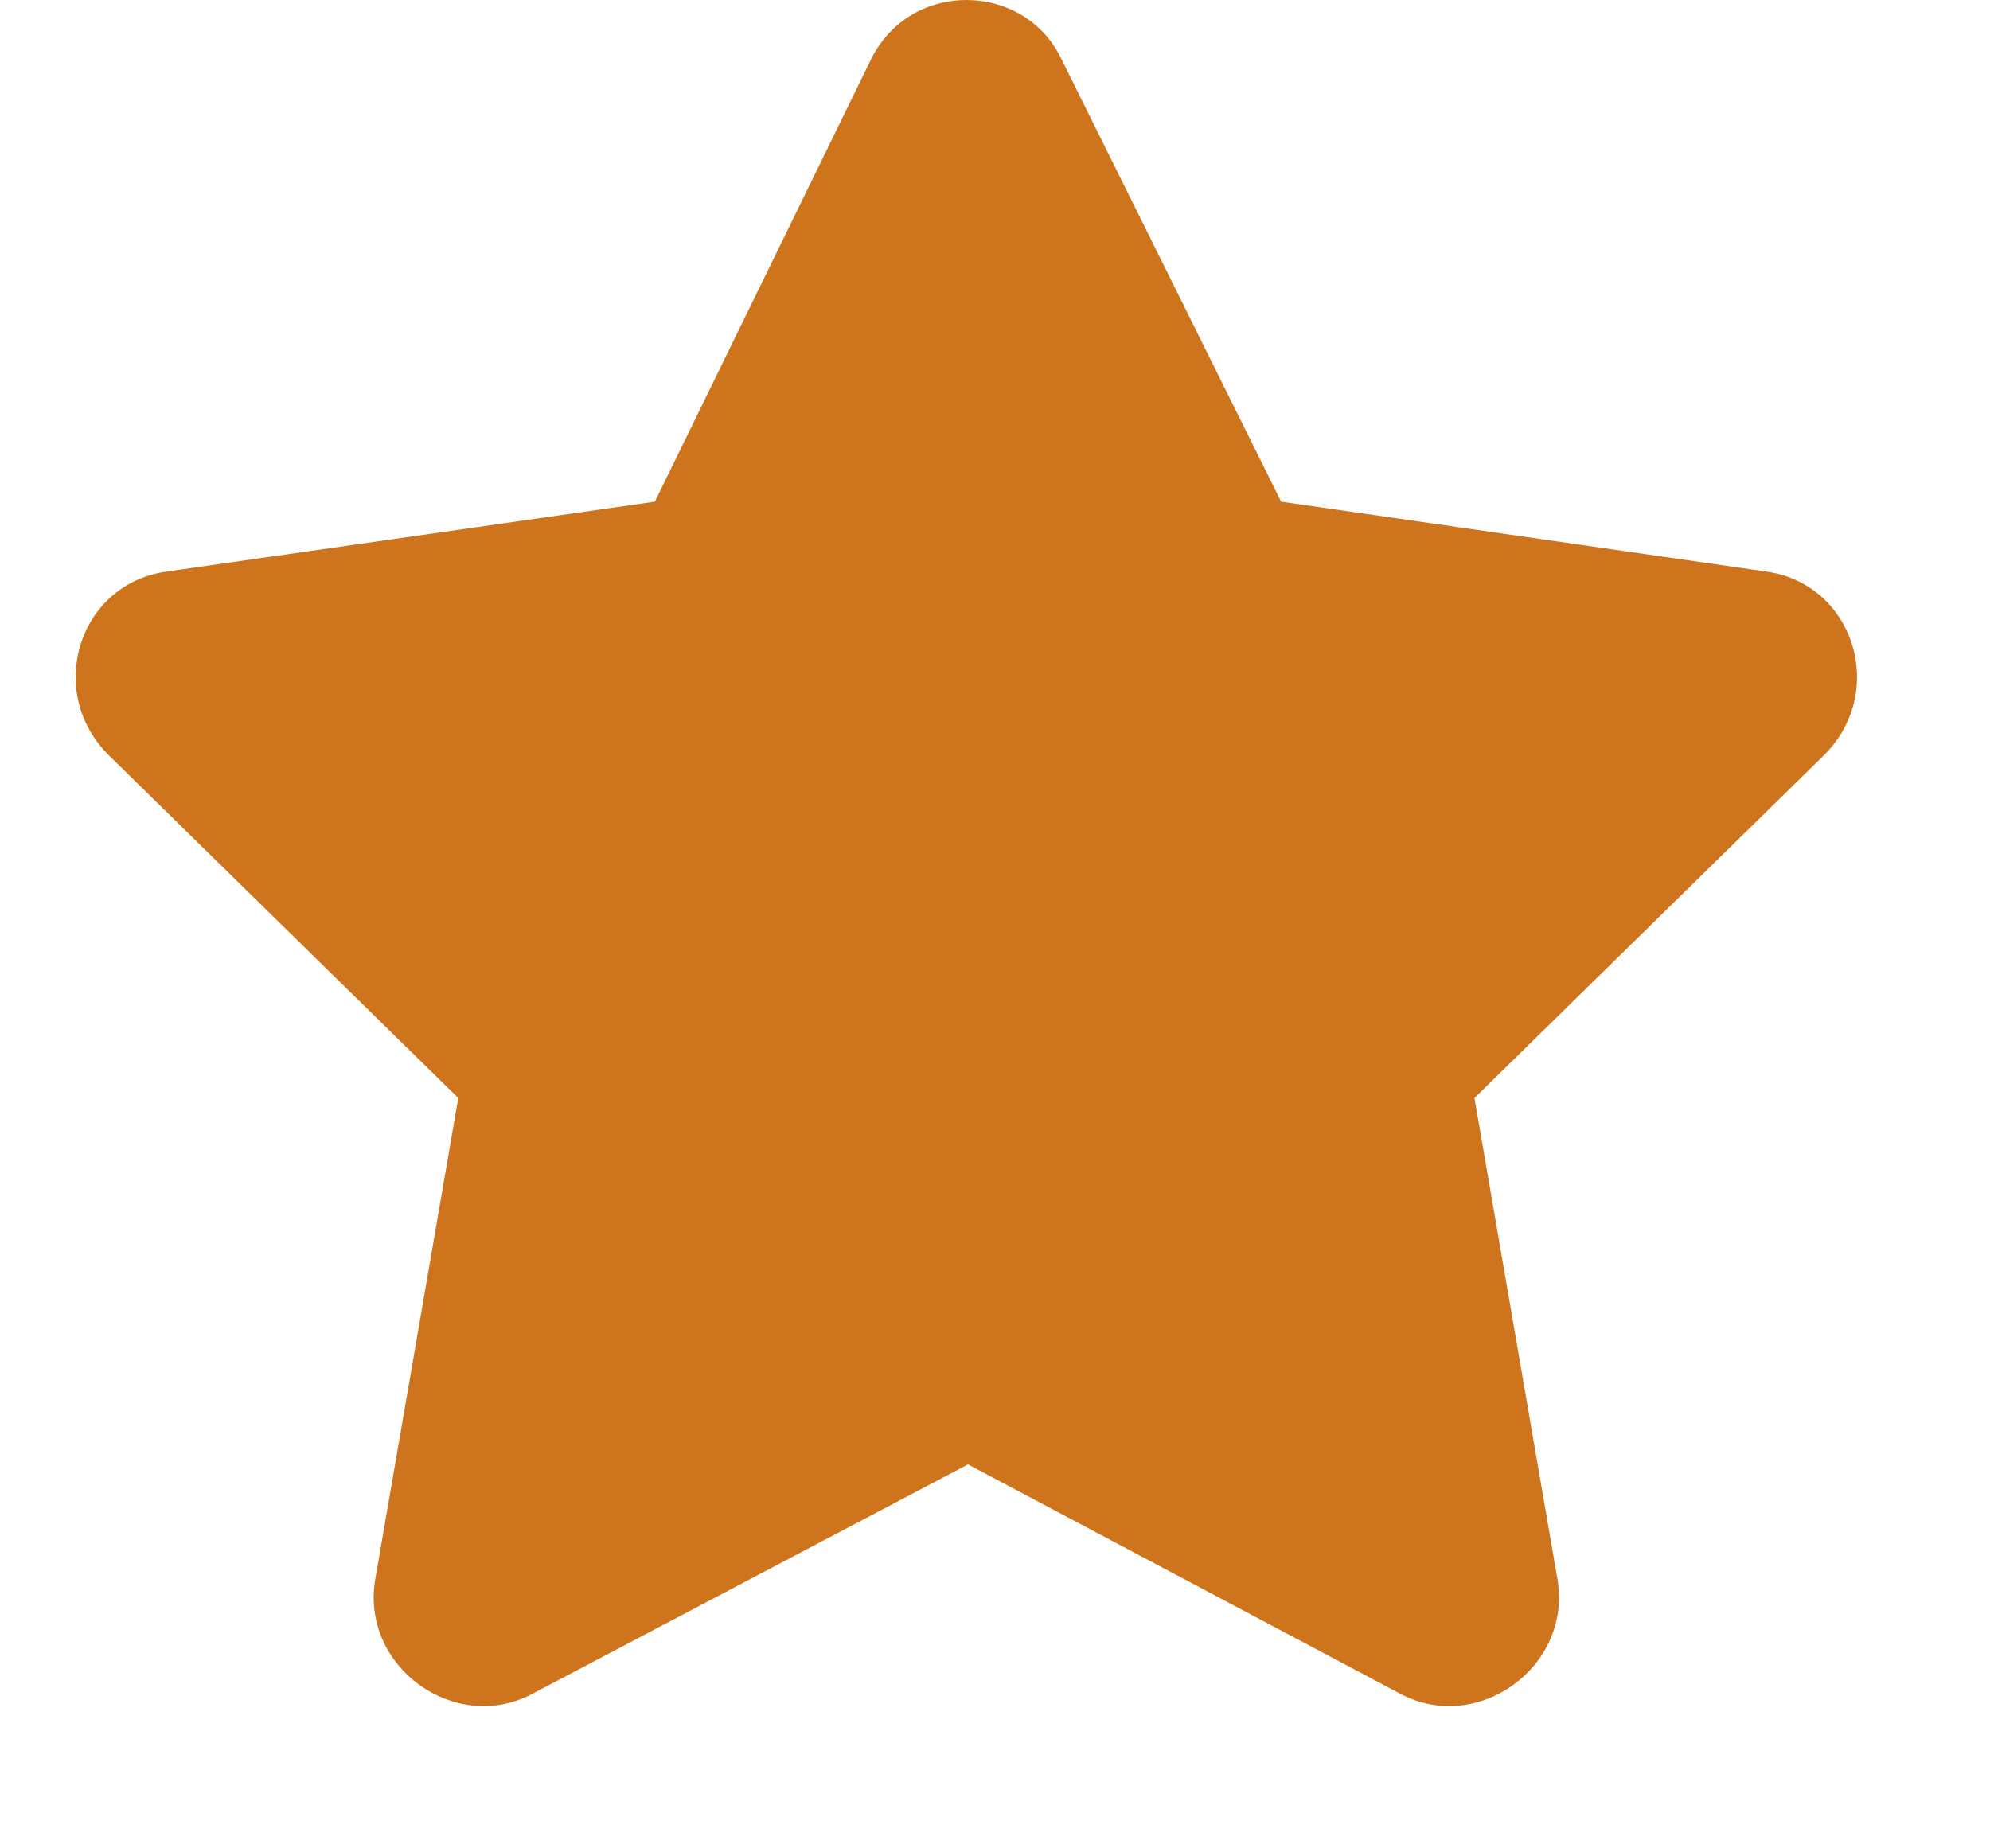
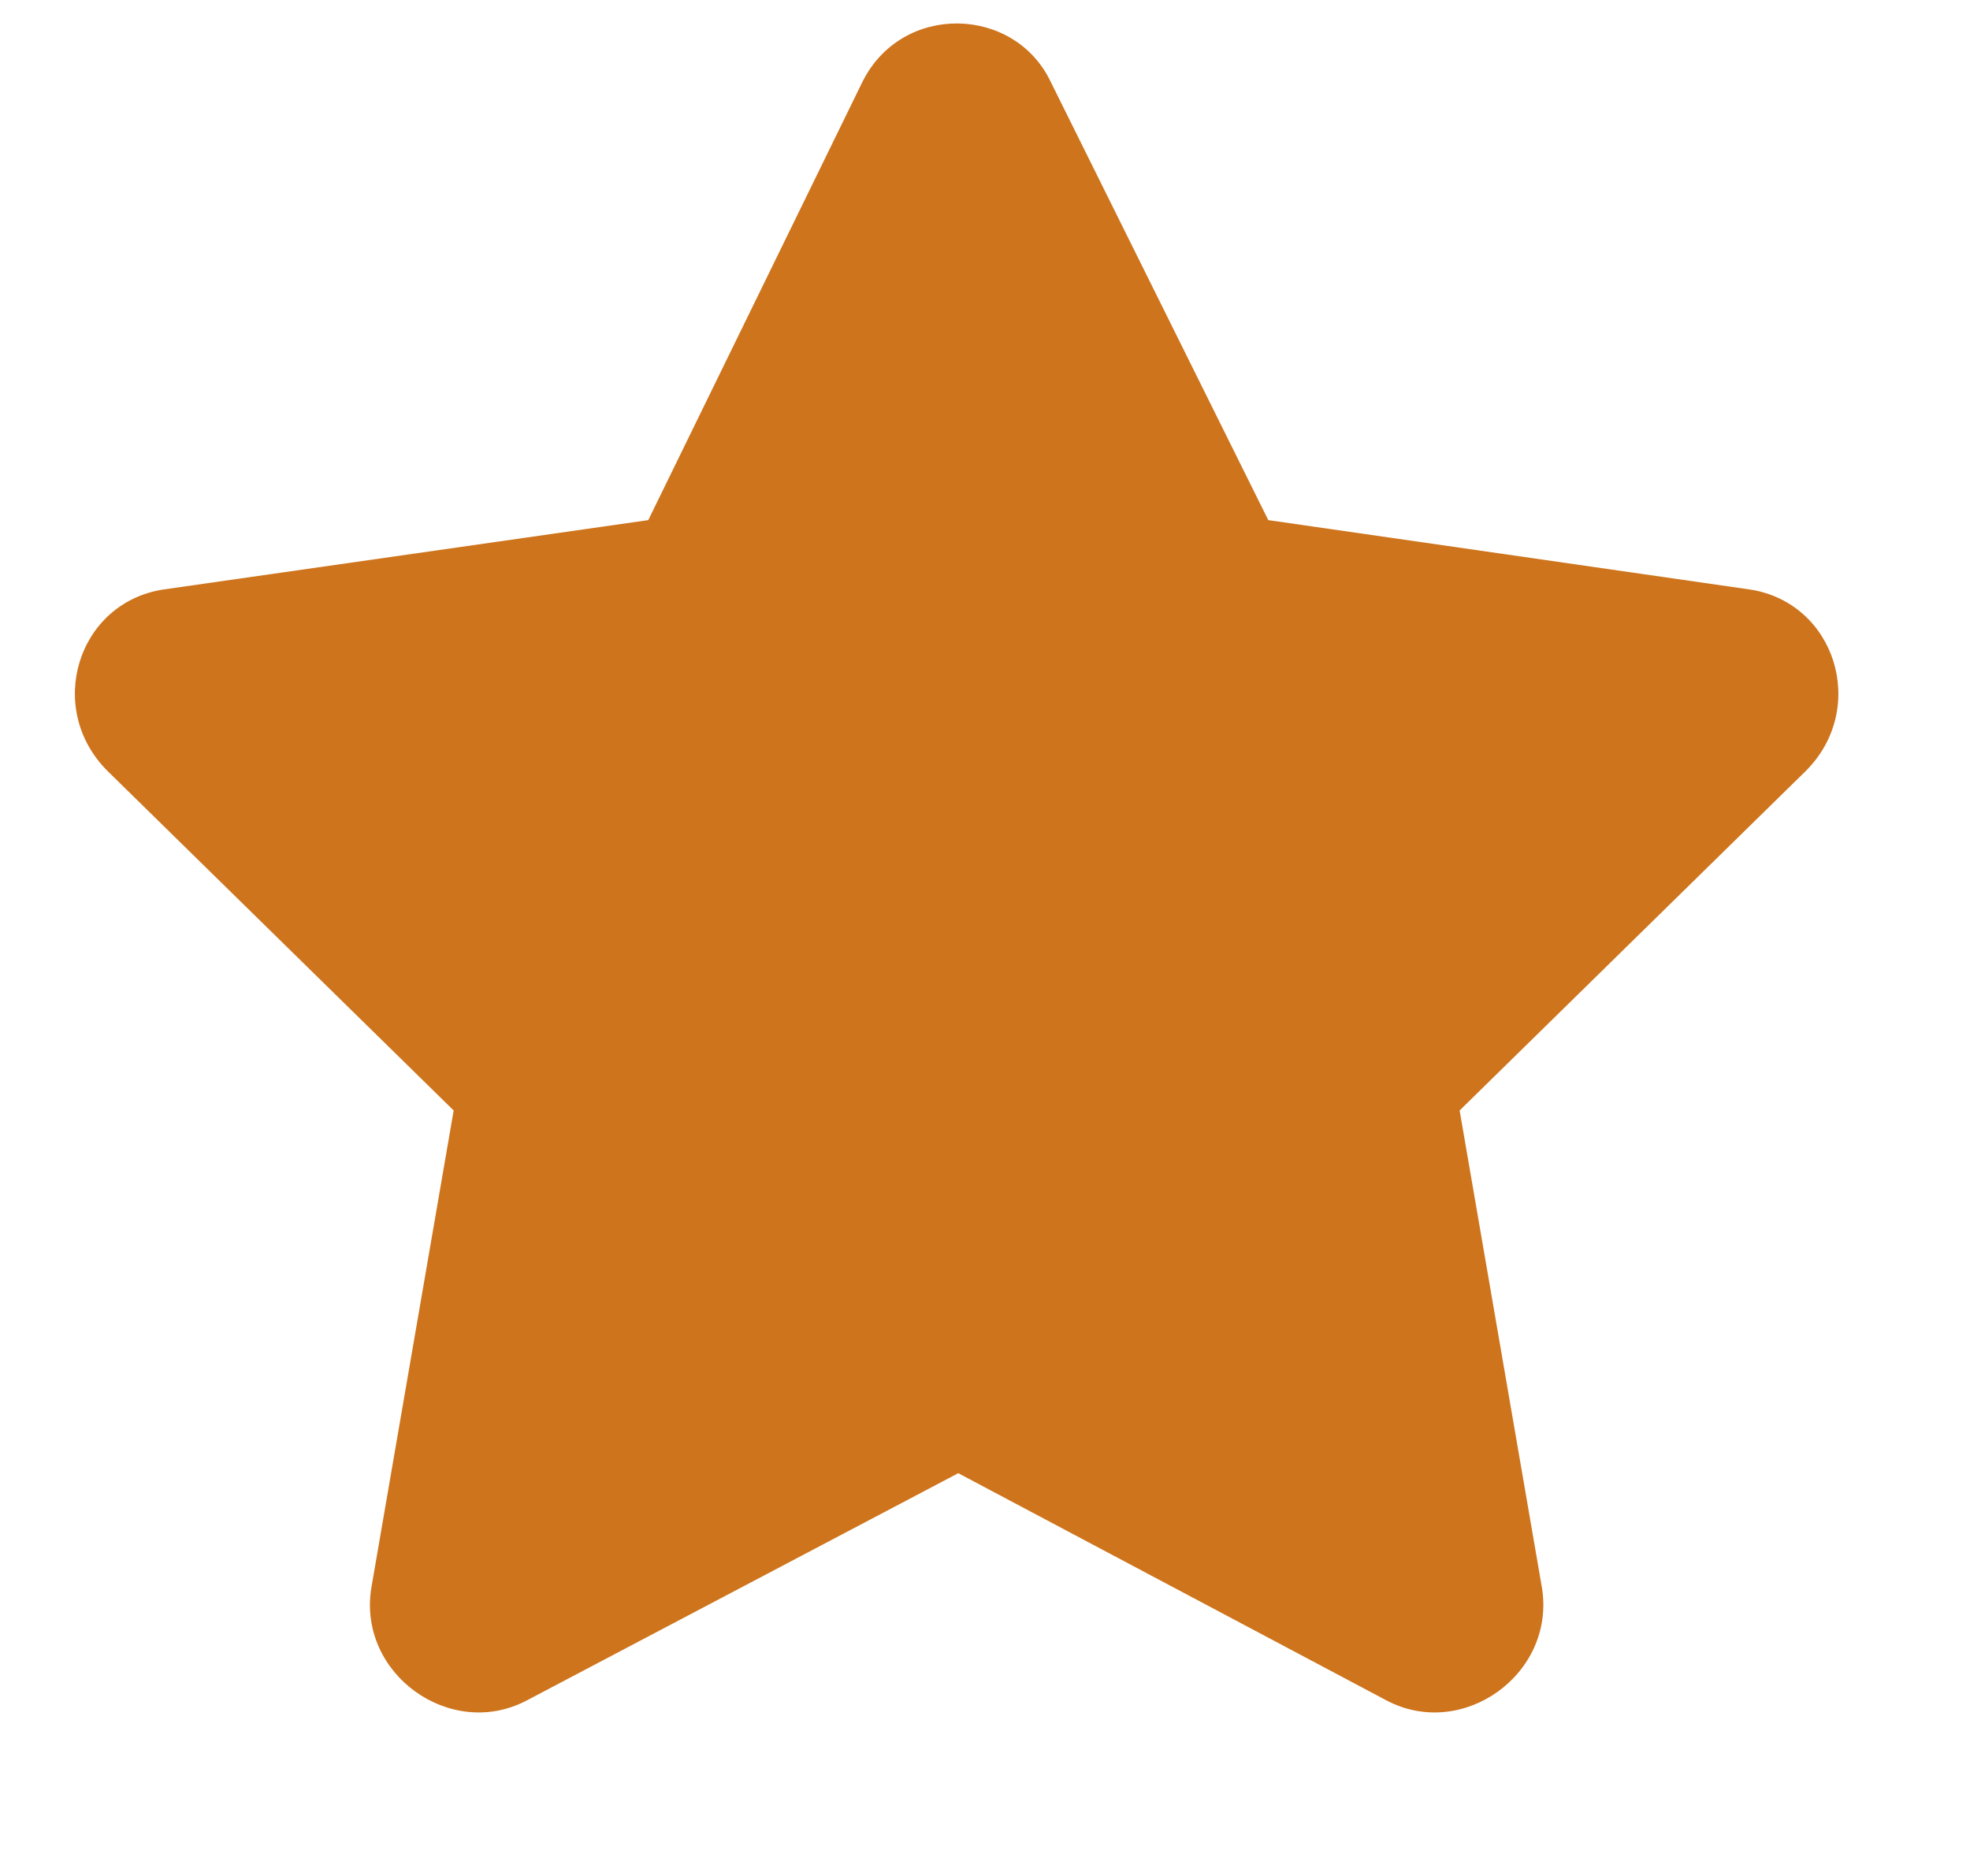
- <svg xmlns="http://www.w3.org/2000/svg" width="14" height="13" viewBox="0 0 14 13" fill="none">
+ <svg xmlns="http://www.w3.org/2000/svg" width="21" height="20" viewBox="0 0 14 13" fill="none">
  <path d="M6.13 0.413C6.412 -0.149 7.208 -0.126 7.466 0.413L9.013 3.53L12.435 4.023C13.044 4.116 13.279 4.866 12.834 5.312L10.373 7.726L10.959 11.124C11.052 11.733 10.396 12.202 9.857 11.921L6.81 10.304L3.74 11.921C3.201 12.202 2.544 11.733 2.638 11.124L3.224 7.726L0.763 5.312C0.318 4.866 0.552 4.116 1.162 4.023L4.607 3.53L6.13 0.413Z" fill="#CE741C" />
</svg>
